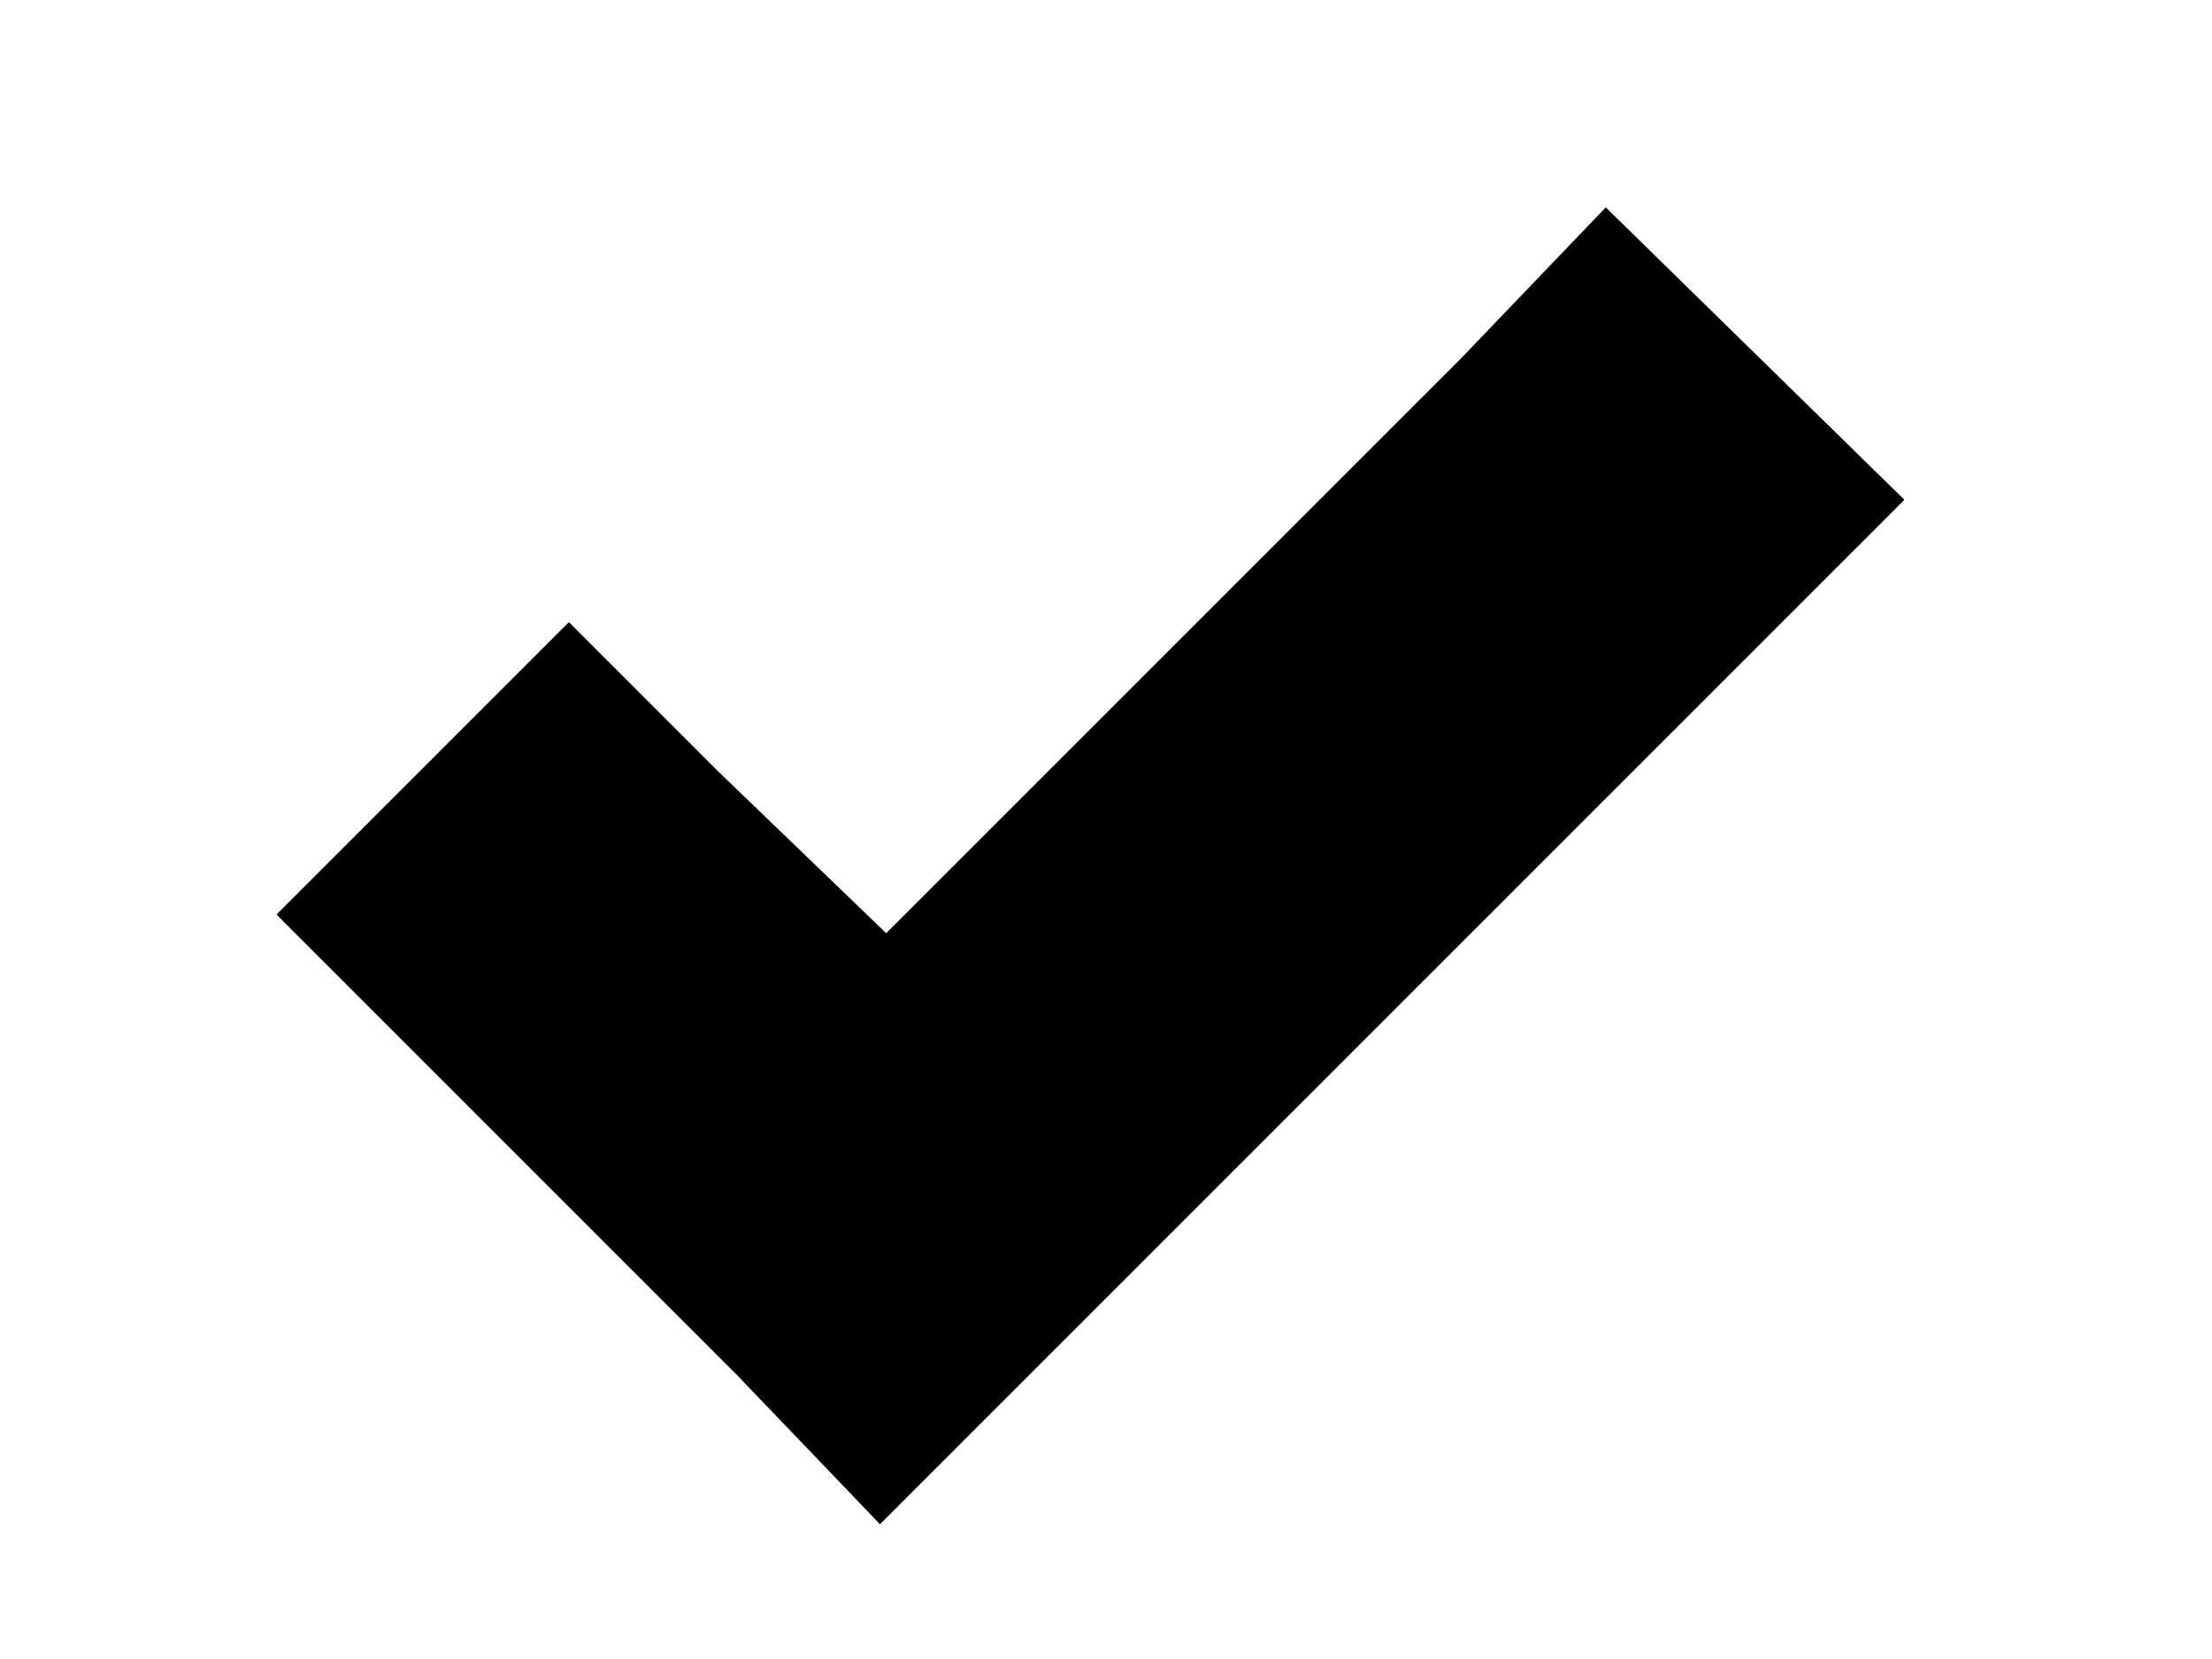
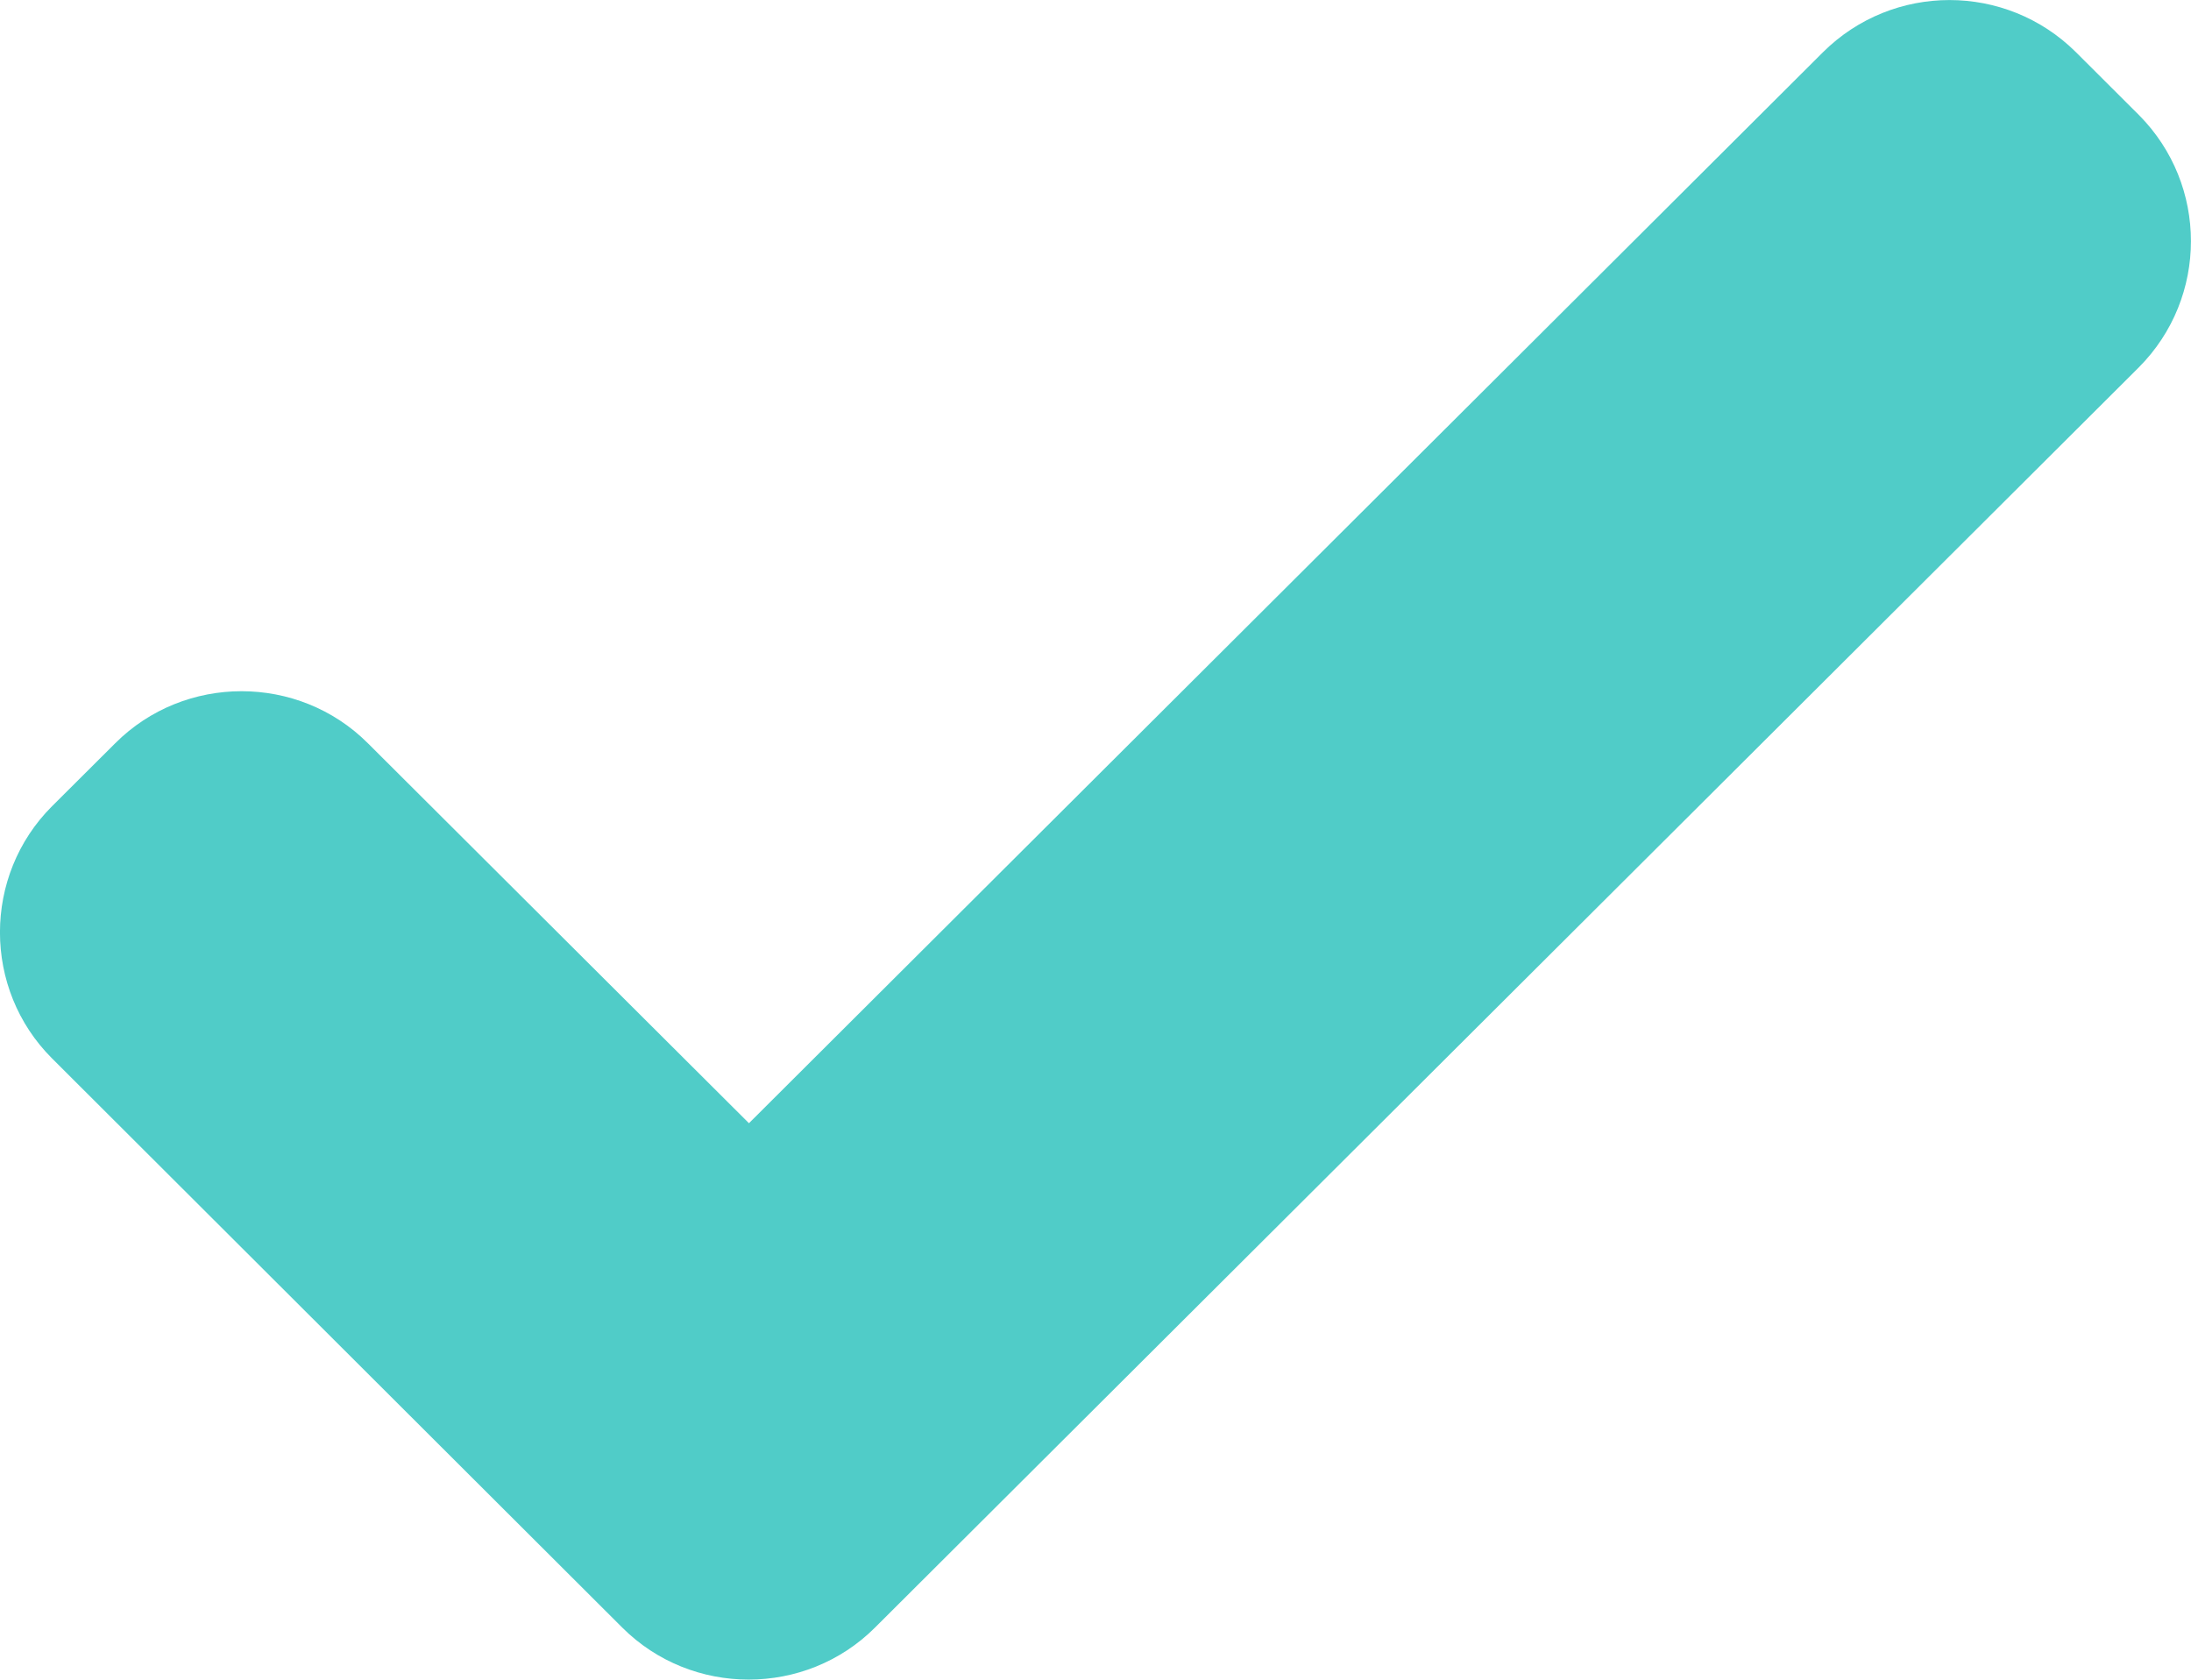
- <svg xmlns="http://www.w3.org/2000/svg" width="20" height="15" viewBox="0 0 8 8">
-   <path d="M6.41 0l-.69.72-2.78 2.78-.81-.78-.72-.72-1.41 1.41.72.72 1.5 1.5.69.72.72-.72 3.5-3.5.72-.72-1.44-1.41z" transform="translate(0 1)" />
+ <svg xmlns="http://www.w3.org/2000/svg" width="30" height="23" viewBox="0 0 30 23">
+   <path fill="#50CCC8" fill-rule="nonzero" d="M29.288 1.576l-.865-.863a2.457 2.457 0 0 0-3.46 0L10.255 15.38l-5.218-5.203c-.95-.95-2.51-.95-3.46.001l-.865.862c-.95.95-.95 2.503 0 3.452l7.808 7.794c.952.95 2.51.95 3.461 0L29.288 5.028a2.45 2.45 0 0 0 0-3.452z" />
</svg>
